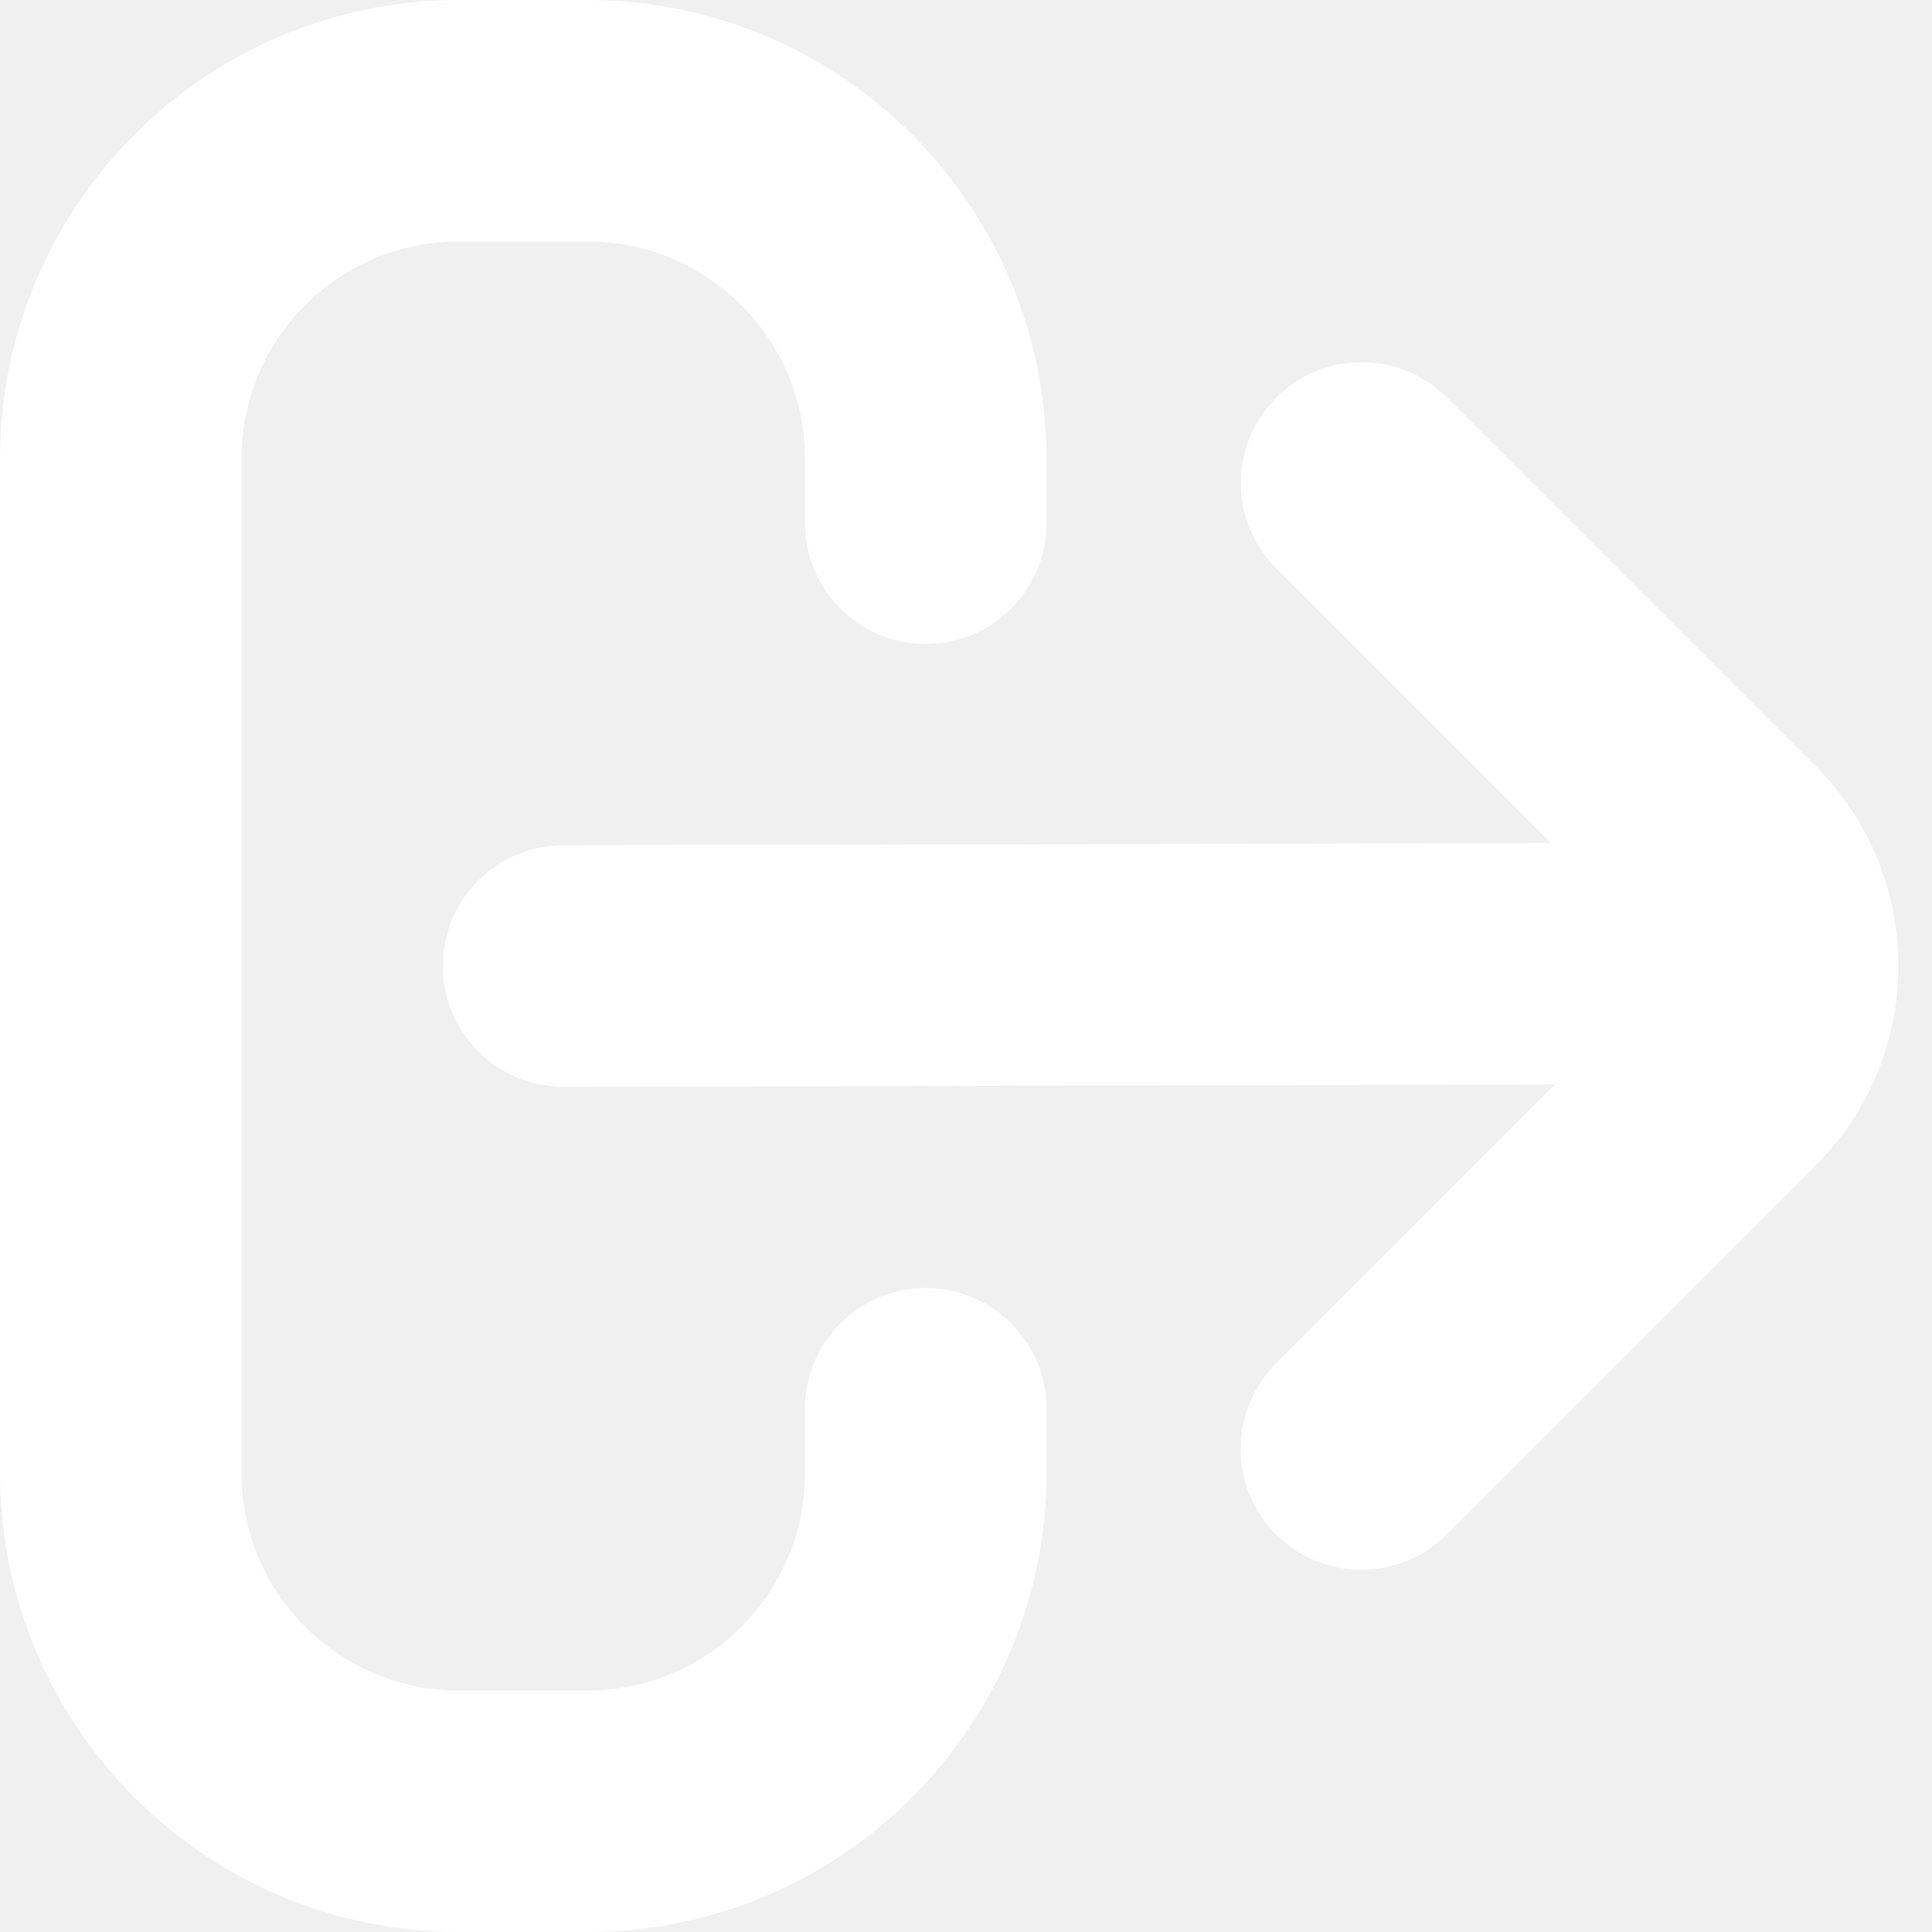
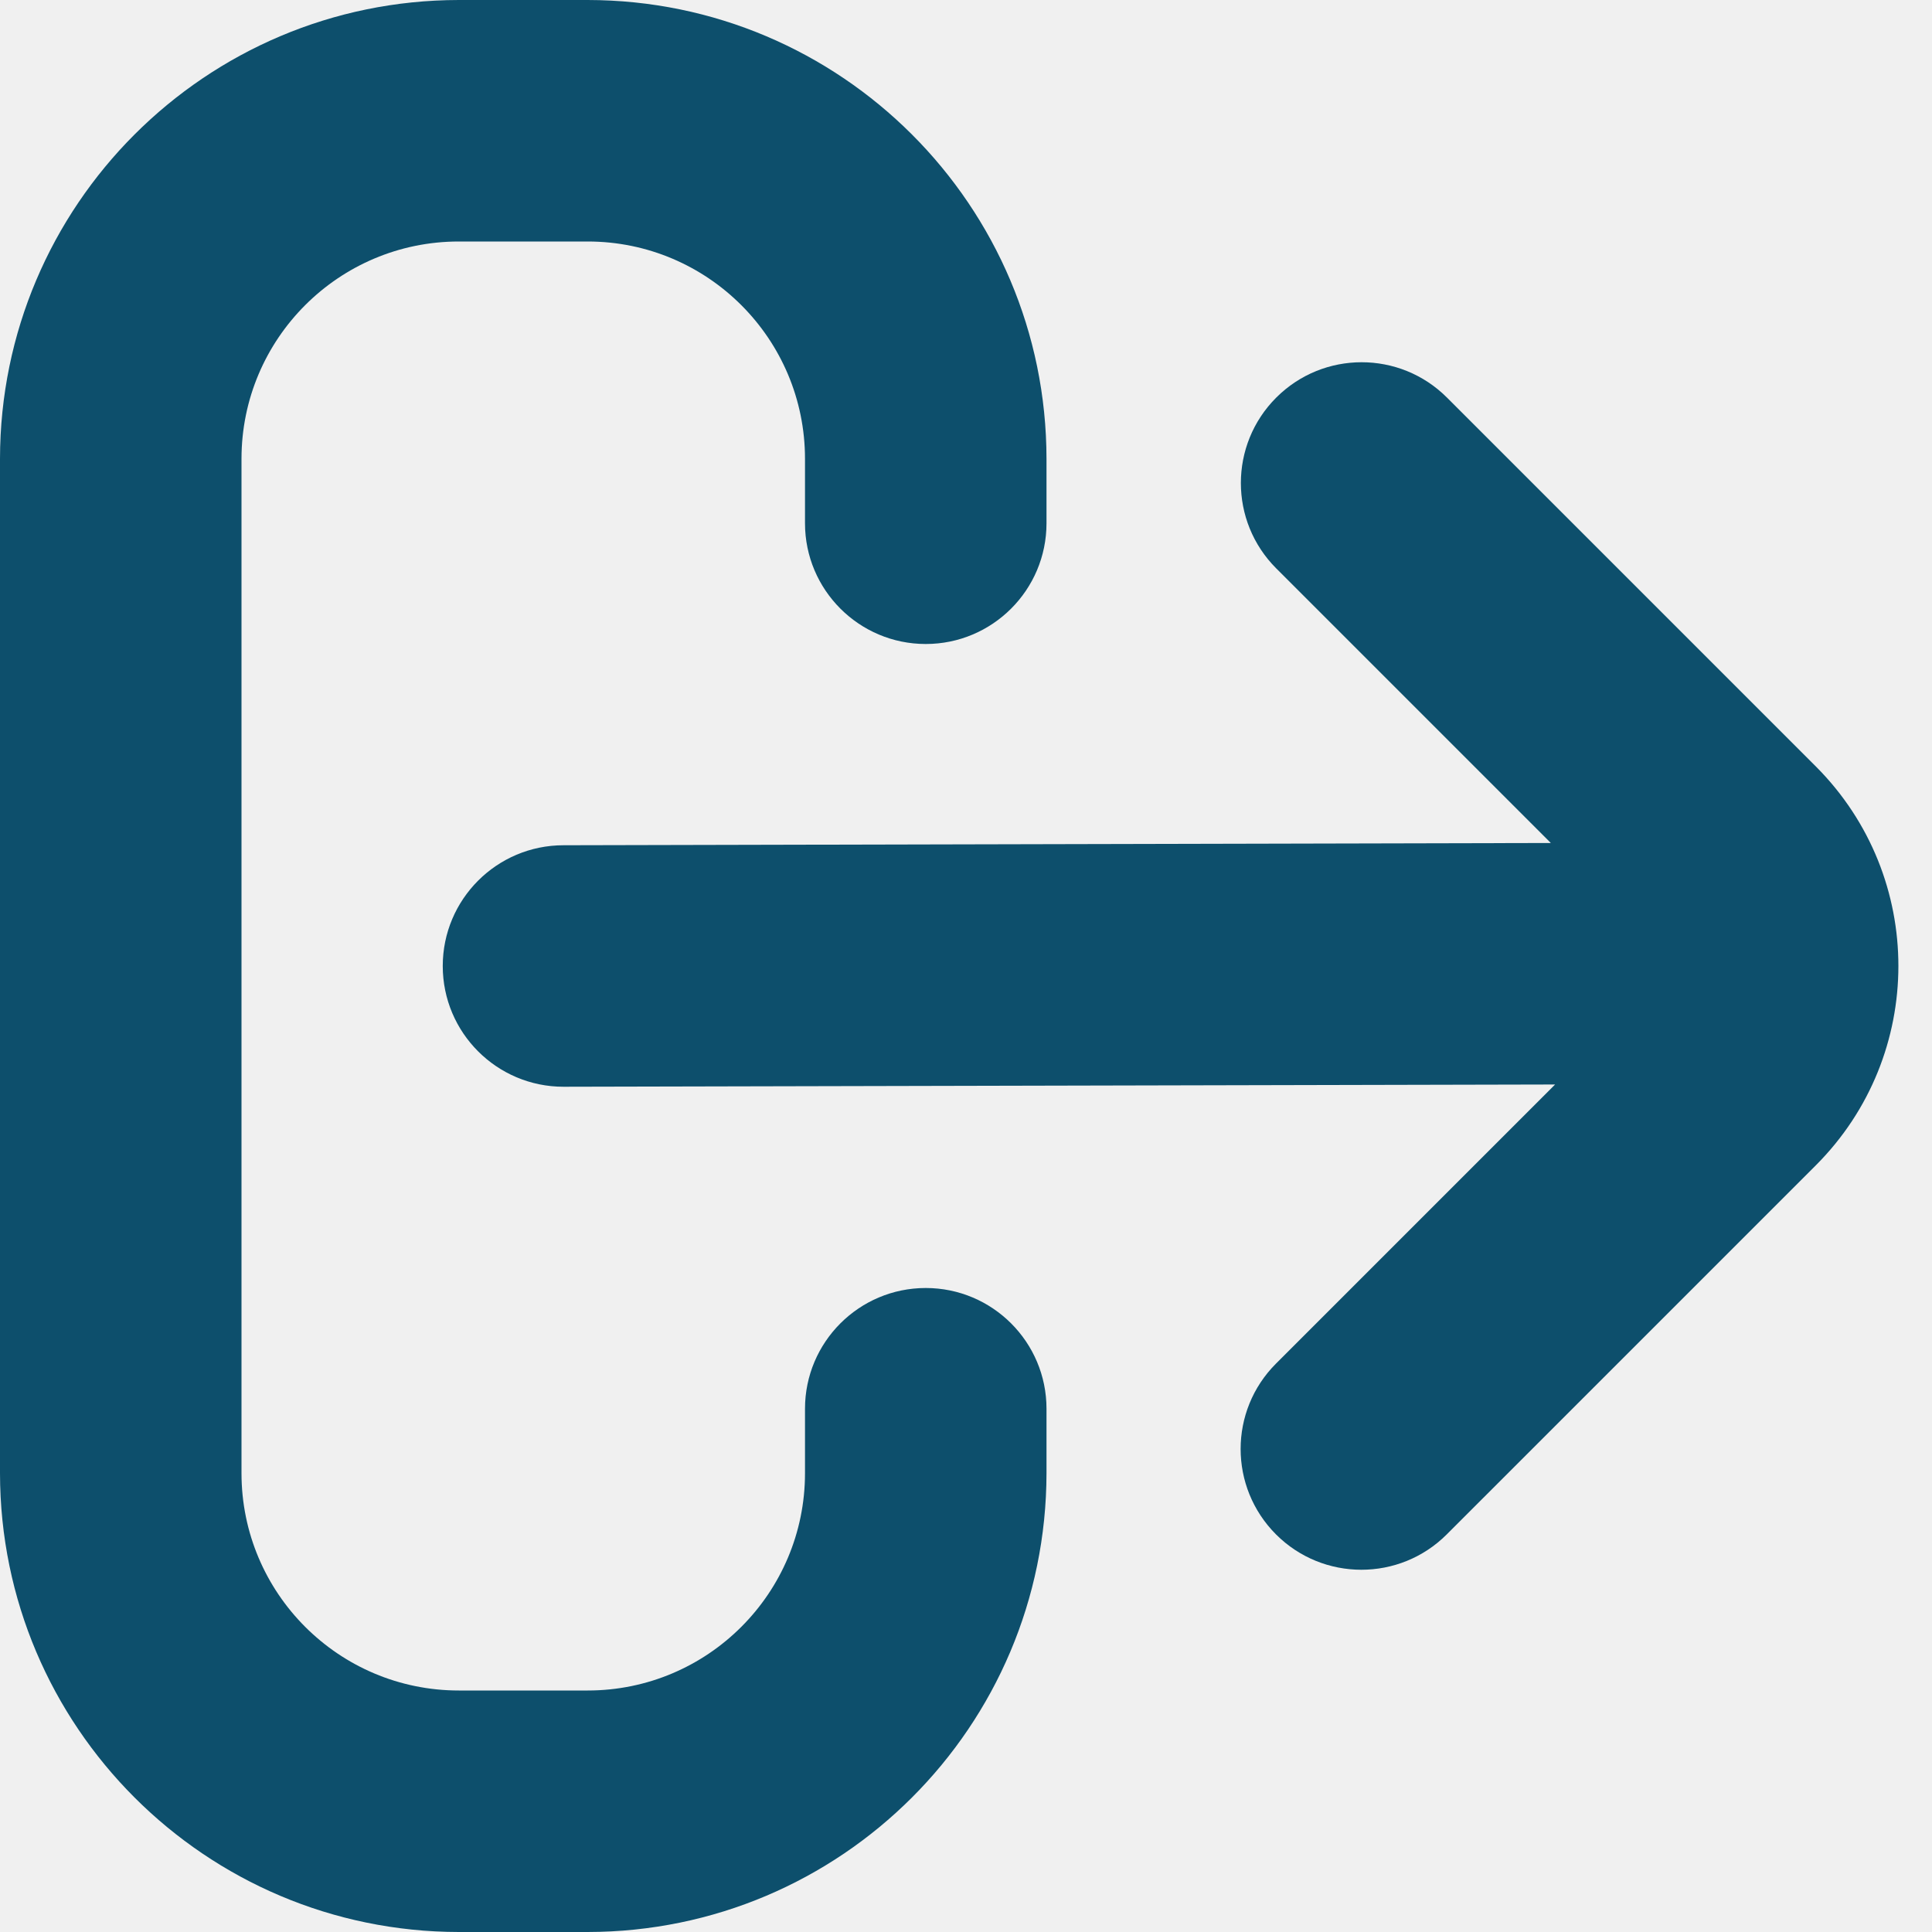
<svg xmlns="http://www.w3.org/2000/svg" version="1.1" width="512" height="512" viewBox="0 0 24 24" id="Layer_1" overflow="hidden">
-   <style>
- .MsftOfcThm_Background1_Fill {
-  fill:#FFFFFF; 
- }
- </style>
-   <path d=" M 11.5 16 C 10.672 16 10 16.672 10 17.5 L 10 18.3 C 10 19.791 8.791 21 7.3 21 L 5.7 21 C 4.209 21 3 19.791 3 18.3 L 3 5.7 C 3 4.209 4.209 3 5.7 3 L 7.3 3 C 8.791 3 10 4.209 10 5.7 L 10 6.5 C 10 7.328 10.672 8 11.5 8 C 12.328 8 13 7.328 13 6.5 L 13 5.7 C 12.997 2.553 10.447 0.003 7.3 -1.90735e-07 L 5.7 0 C 2.553 0.003 0.003 2.553 -1.90735e-07 5.7 L 0 18.3 C 0.003 21.447 2.553 23.997 5.7 24 L 7.3 24 C 10.447 23.997 12.997 21.447 13 18.3 L 13 17.5 C 13 16.672 12.328 16 11.5 16 Z" stroke="none" stroke-width="1" stroke-dasharray="" stroke-dashoffset="1" fill="#FFFFFF" fill-opacity="1" />
-   <path d=" M 22.561 9.525 L 17.975 4.939 C 17.389 4.353 16.439 4.354 15.854 4.939 C 15.268 5.525 15.268 6.475 15.854 7.061 L 19.265 10.472 L 7 10.5 C 6.172 10.5 5.5 11.172 5.5 12 C 5.5 12.828 6.172 13.5 7 13.5 L 7 13.5 L 19.318 13.472 L 15.851 16.939 C 15.265 17.525 15.265 18.474 15.851 19.061 C 16.436 19.646 17.386 19.647 17.972 19.061 L 22.558 14.475 C 23.923 13.108 23.924 10.894 22.561 9.525 Z" stroke="none" stroke-width="1" stroke-dasharray="" stroke-dashoffset="1" fill="#FFFFFF" fill-opacity="1" />
+   <path d=" M 11.5 16 C 10.672 16 10 16.672 10 17.5 L 10 18.3 C 10 19.791 8.791 21 7.3 21 L 5.7 21 C 4.209 21 3 19.791 3 18.3 L 3 5.7 C 3 4.209 4.209 3 5.7 3 L 7.3 3 C 8.791 3 10 4.209 10 5.7 L 10 6.5 C 10 7.328 10.672 8 11.5 8 C 12.328 8 13 7.328 13 6.5 L 13 5.7 C 12.997 2.553 10.447 0.003 7.3 -1.90735e-07 L 5.7 0 C 2.553 0.003 0.003 2.553 -1.90735e-07 5.7 L 0 18.3 C 0.003 21.447 2.553 23.997 5.7 24 L 7.3 24 C 10.447 23.997 12.997 21.447 13 18.3 L 13 17.5 C 13 16.672 12.328 16 11.5 16 Z" stroke="none" stroke-width="1" stroke-dasharray="" stroke-dashoffset="1" fill="#0D4F6C" fill-opacity="1" />
+   <path d=" M 22.561 9.525 L 17.975 4.939 C 17.389 4.353 16.439 4.354 15.854 4.939 C 15.268 5.525 15.268 6.475 15.854 7.061 L 19.265 10.472 L 7 10.5 C 6.172 10.5 5.5 11.172 5.5 12 C 5.5 12.828 6.172 13.5 7 13.5 L 7 13.5 L 19.318 13.472 L 15.851 16.939 C 15.265 17.525 15.265 18.474 15.851 19.061 C 16.436 19.646 17.386 19.647 17.972 19.061 L 22.558 14.475 C 23.923 13.108 23.924 10.894 22.561 9.525 Z" stroke="none" stroke-width="1" stroke-dasharray="" stroke-dashoffset="1" fill="#0D4F6C" fill-opacity="1" />
</svg>
